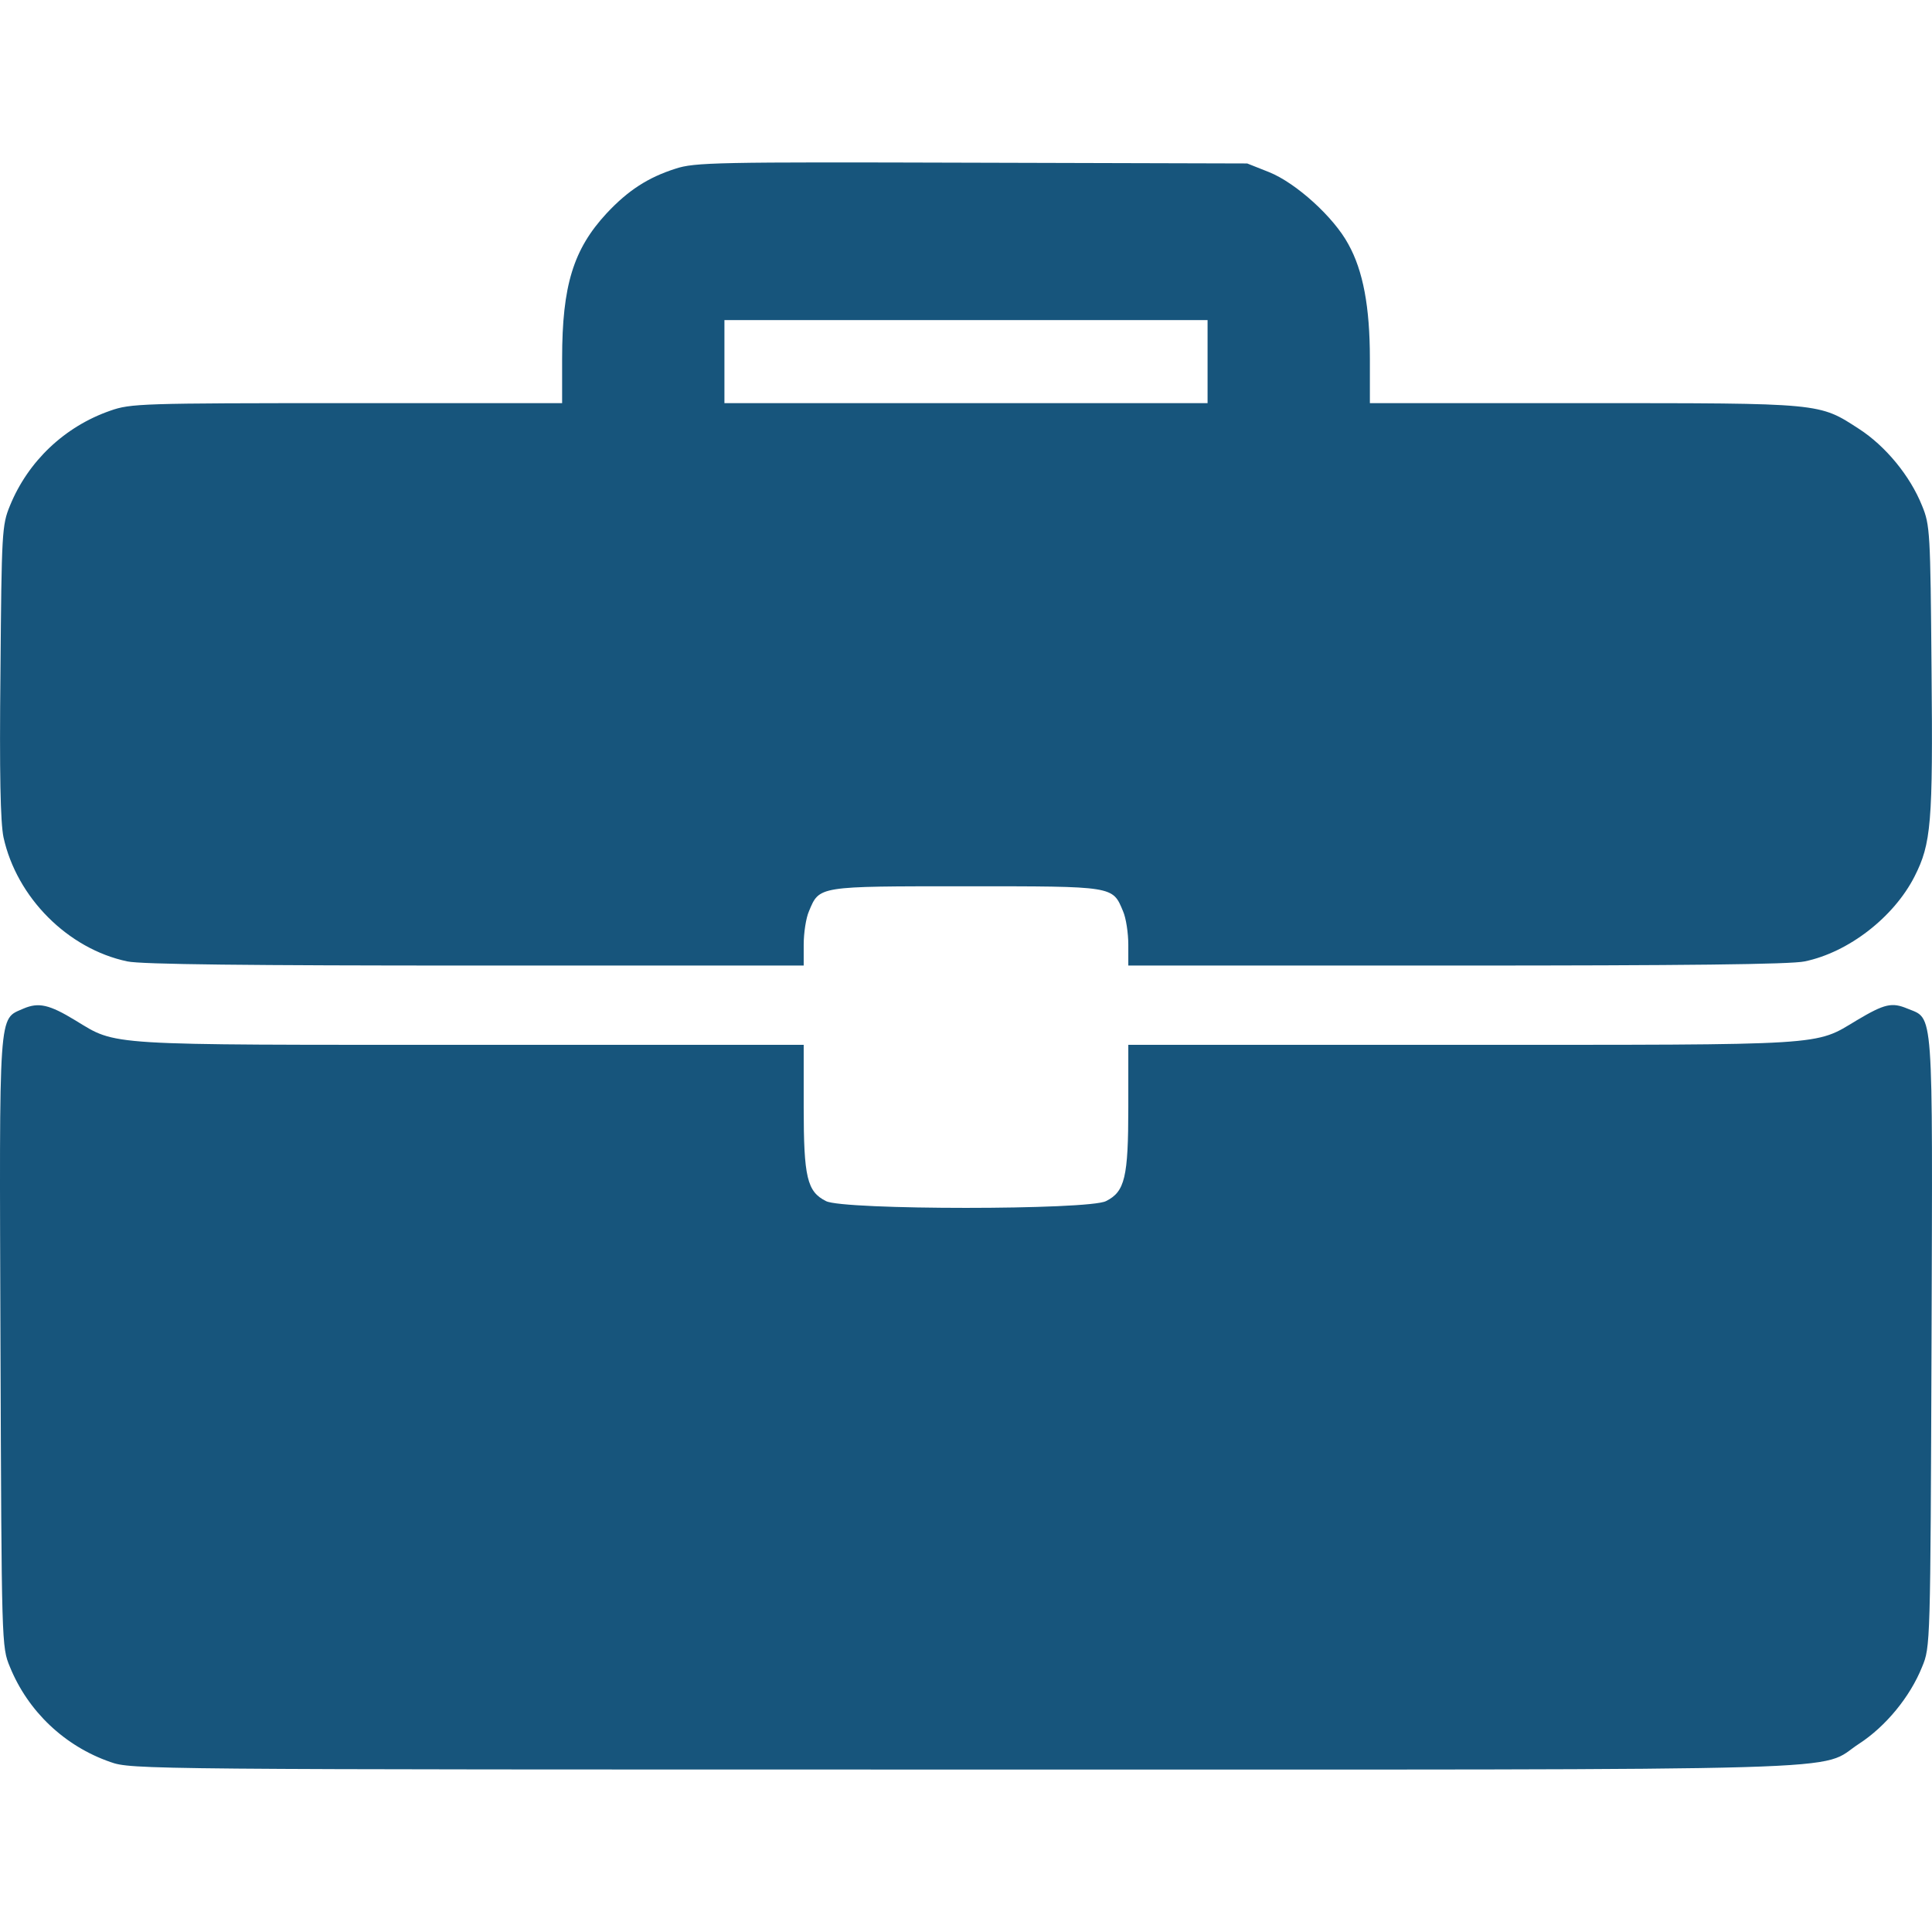
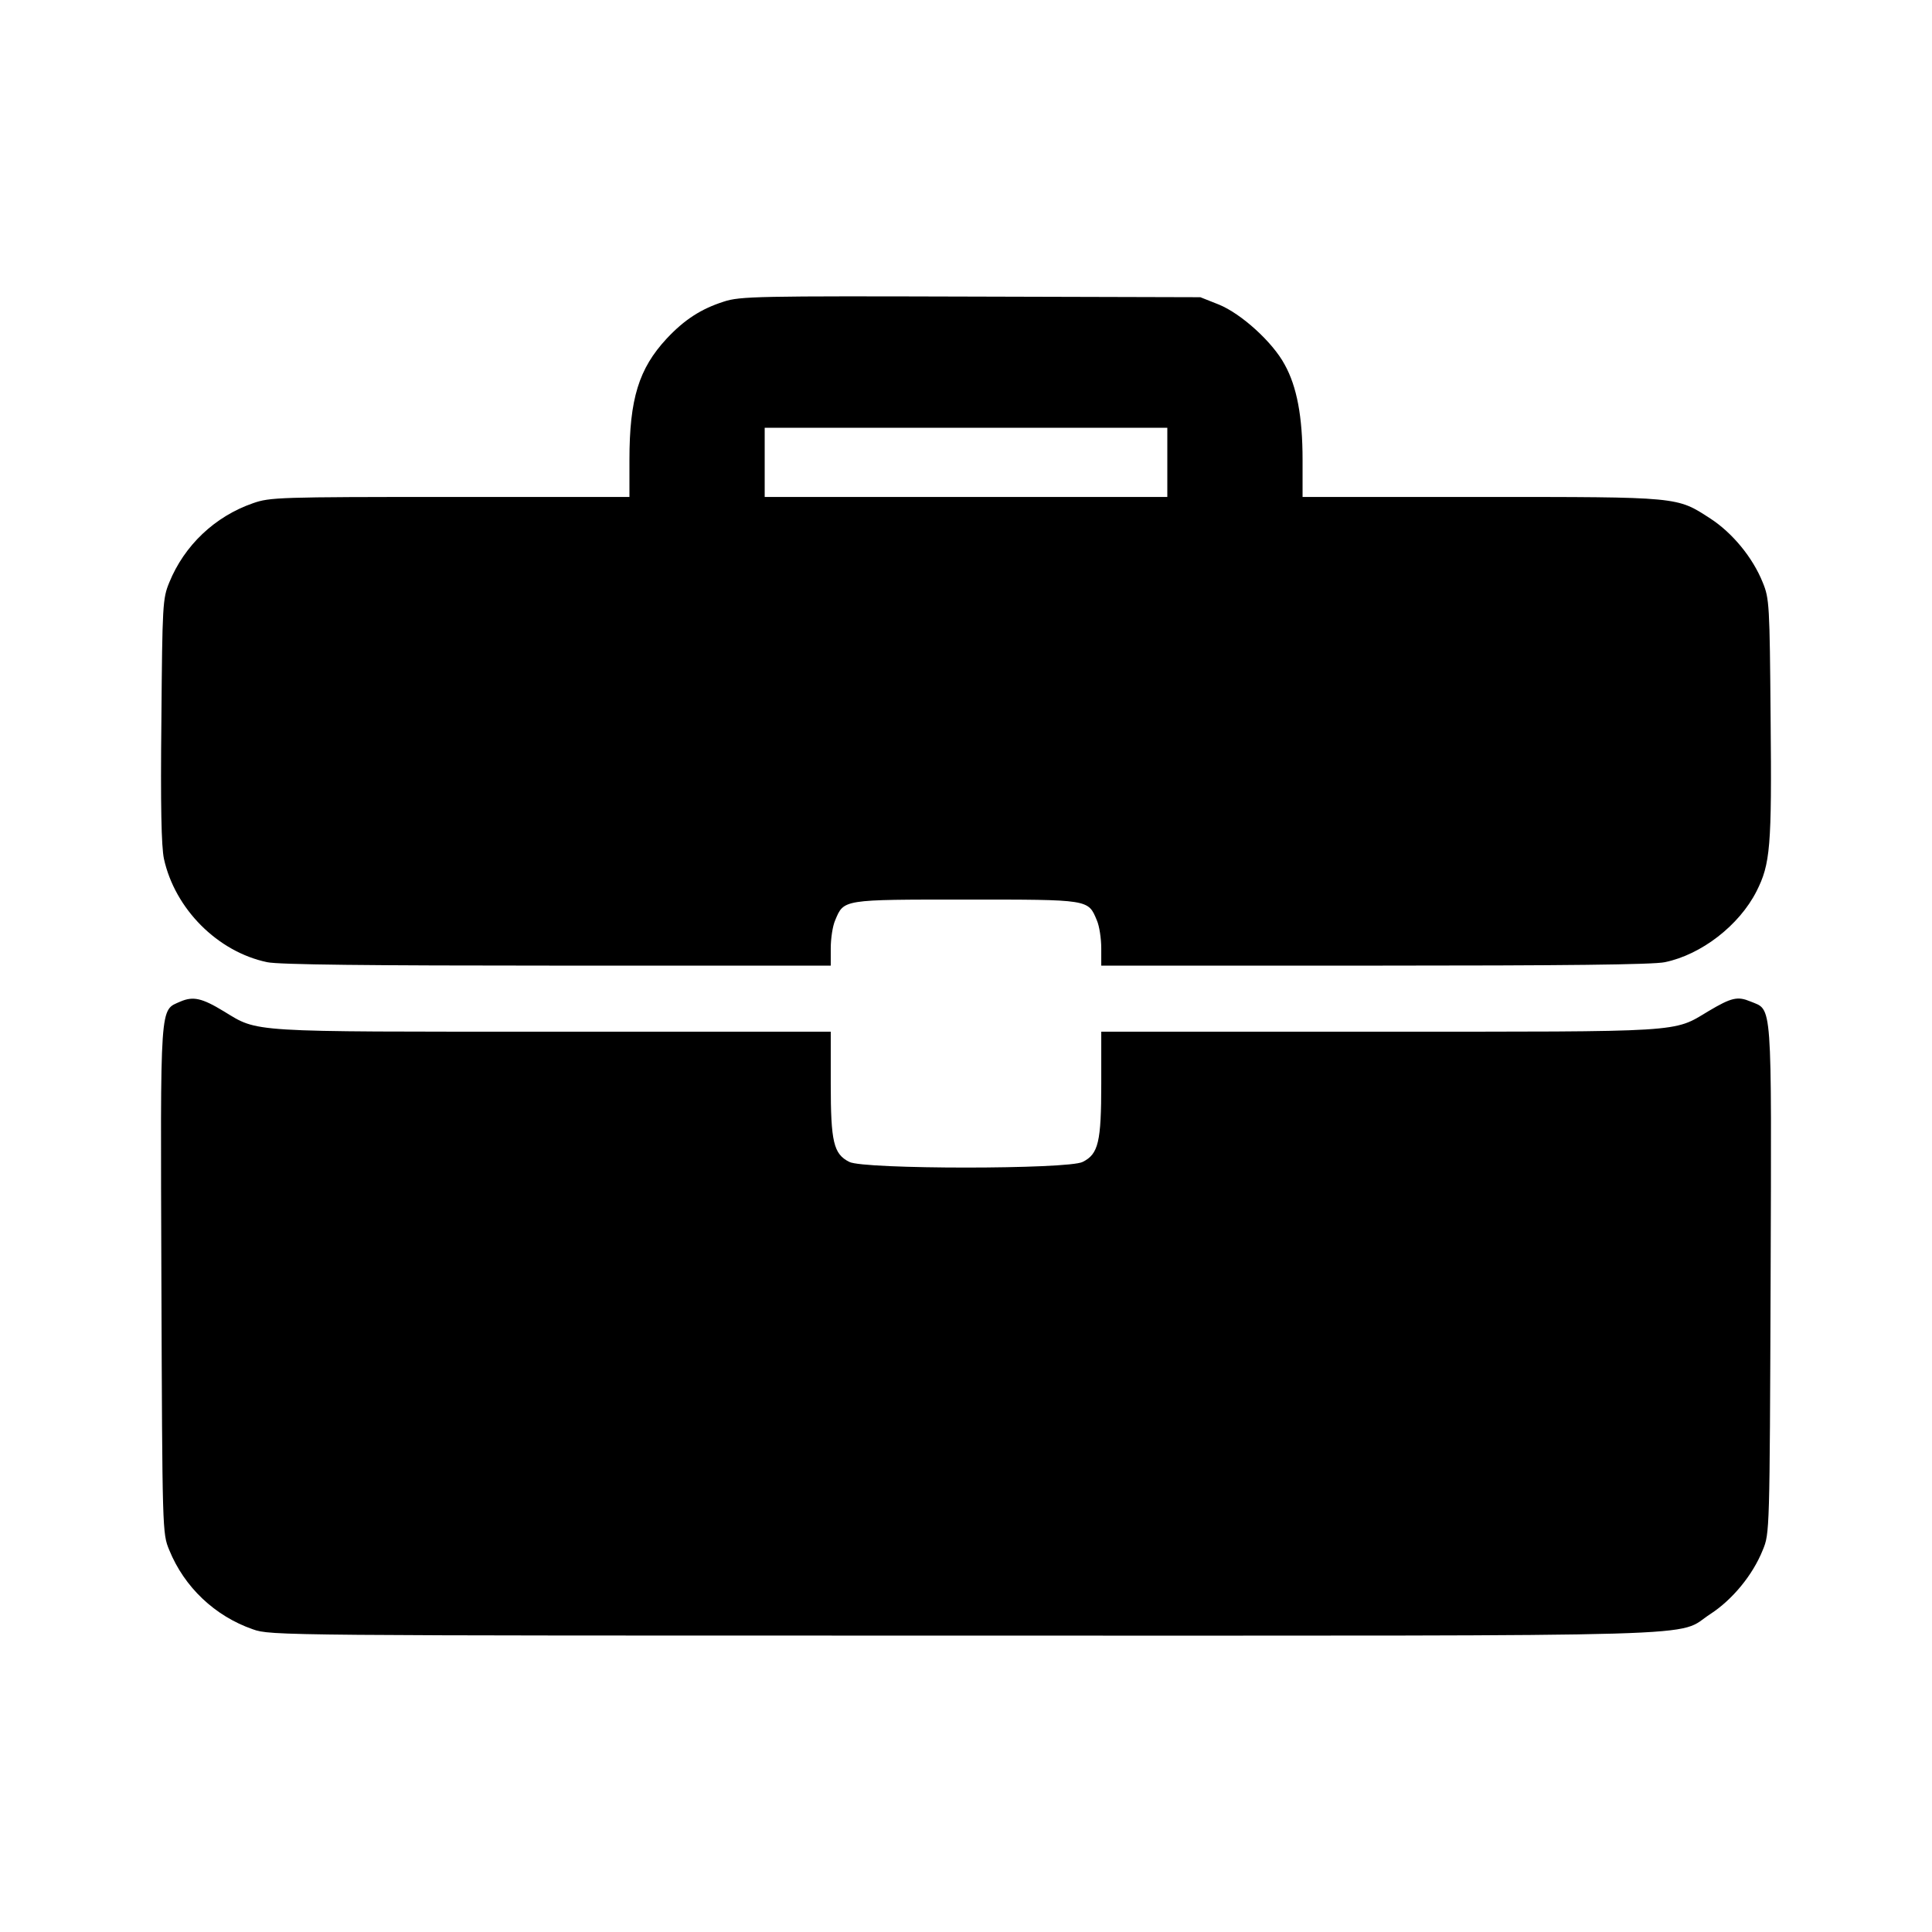
- <svg xmlns="http://www.w3.org/2000/svg" width="100%" height="100%" viewBox="0 0 80 80" version="1.1" xml:space="preserve" style="fill-rule:evenodd;clip-rule:evenodd;stroke-linejoin:round;stroke-miterlimit:2;">
-   <g transform="matrix(1,0,0,1,-810,-180)">
-     <g id="Artboard2" transform="matrix(0.1,0,0,0.1,709.167,180)">
-       <rect x="1008.33" y="0" width="800" height="800" style="fill:none;" />
-       <clipPath id="_clip1">
-         <rect x="1008.33" y="0" width="800" height="800" />
-       </clipPath>
-       <g clip-path="url(#_clip1)">
-         <g transform="matrix(0.156297,0,0,-0.156297,1008.21,799.935)">
-           <path d="M1790,4671C1718,4648 1665,4614 1608,4553C1520,4458 1490,4362 1490,4168L1490,4050L920,4050C375,4050 347,4049 293,4030C172,3988 75,3896 27,3778C6,3727 5,3708 2,3340C-1,3067 2,2939 10,2900C45,2740 181,2604 338,2571C374,2563 663,2560 1260,2560L2130,2560L2130,2615C2130,2646 2136,2686 2144,2704C2172,2771 2166,2770 2560,2770C2954,2770 2948,2771 2976,2704C2984,2686 2990,2646 2990,2615L2990,2560L3860,2560C4457,2560 4746,2563 4782,2571C4898,2595 5018,2688 5073,2796C5117,2883 5122,2936 5118,3345C5115,3708 5114,3727 5093,3778C5061,3858 4996,3936 4927,3981C4819,4051 4832,4050 4198,4050L3630,4050L3630,4168C3630,4305 3612,4401 3573,4471C3535,4542 3435,4633 3363,4662L3305,4685L2575,4687C1899,4689 1841,4688 1790,4671ZM3200,4270L3200,4050L1920,4050L1920,4270L3200,4270Z" style="fill:rgb(23,85,124);fill-rule:nonzero;" />
-           <path d="M63,2446C-4,2416 -1,2456 2,1562C5,759 5,755 27,702C75,584 172,492 293,450C349,430 376,430 2558,430C5012,430 4811,424 4927,499C4996,544 5061,622 5093,702C5115,755 5115,759 5118,1562C5121,2462 5124,2417 5054,2446C5013,2463 4994,2459 4920,2415C4807,2347 4850,2350 3873,2350L2990,2350L2990,2185C2990,1999 2981,1961 2931,1936C2886,1912 2234,1912 2189,1936C2139,1961 2130,1999 2130,2185L2130,2350L1247,2350C269,2350 312,2347 200,2415C131,2457 103,2463 63,2446Z" style="fill:rgb(23,85,124);fill-rule:nonzero;" />
-         </g>
-       </g>
-     </g>
+ <svg xmlns="http://www.w3.org/2000/svg" width="100%" height="100%" viewBox="0 0 96 96" version="1.1" xml:space="preserve" style="fill-rule:evenodd;clip-rule:evenodd;stroke-linejoin:round;stroke-miterlimit:2;">
+   <g transform="matrix(0.0156297,0,0,-0.0156297,7.98817,87.9935)">
+     <path d="M1790,4671C1841,4688 1899,4689 2575,4687L3305,4685L3363,4662C3435,4633 3535,4542 3573,4471C3612,4401 3630,4305 3630,4168L3630,4050L4198,4050C4832,4050 4819,4051 4927,3981C4996,3936 5061,3858 5093,3778C5114,3727 5115,3708 5118,3345C5122,2936 5117,2883 5073,2796C5018,2688 4898,2595 4782,2571C4746,2563 4457,2560 3860,2560L2990,2560L2990,2615C2990,2646 2984,2686 2976,2704C2948,2771 2954,2770 2560,2770C2166,2770 2172,2771 2144,2704C2136,2686 2130,2646 2130,2615L2130,2560L1260,2560C663,2560 374,2563 338,2571C181,2604 45,2740 10,2900C2,2939 -1,3067 2,3340C5,3708 6,3727 27,3778C75,3896 172,3988 293,4030C347,4049 375,4050 920,4050L1490,4050L1490,4168C1490,4362 1520,4458 1608,4553C1665,4614 1718,4648 1790,4671ZM3200,4270L1920,4270L1920,4050L3200,4050L3200,4270ZM63,2446C103,2463 131,2457 200,2415C312,2347 269,2350 1247,2350L2130,2350L2130,2185C2130,1999 2139,1961 2189,1936C2234,1912 2886,1912 2931,1936C2981,1961 2990,1999 2990,2185L2990,2350L3873,2350C4850,2350 4807,2347 4920,2415C4994,2459 5013,2463 5054,2446C5124,2417 5121,2462 5118,1562C5115,759 5115,755 5093,702C5061,622 4996,544 4927,499C4811,424 5012,430 2558,430C376,430 349,430 293,450C172,492 75,584 27,702C5,755 5,759 2,1562C-1,2456 -4,2416 63,2446Z" />
  </g>
</svg>
